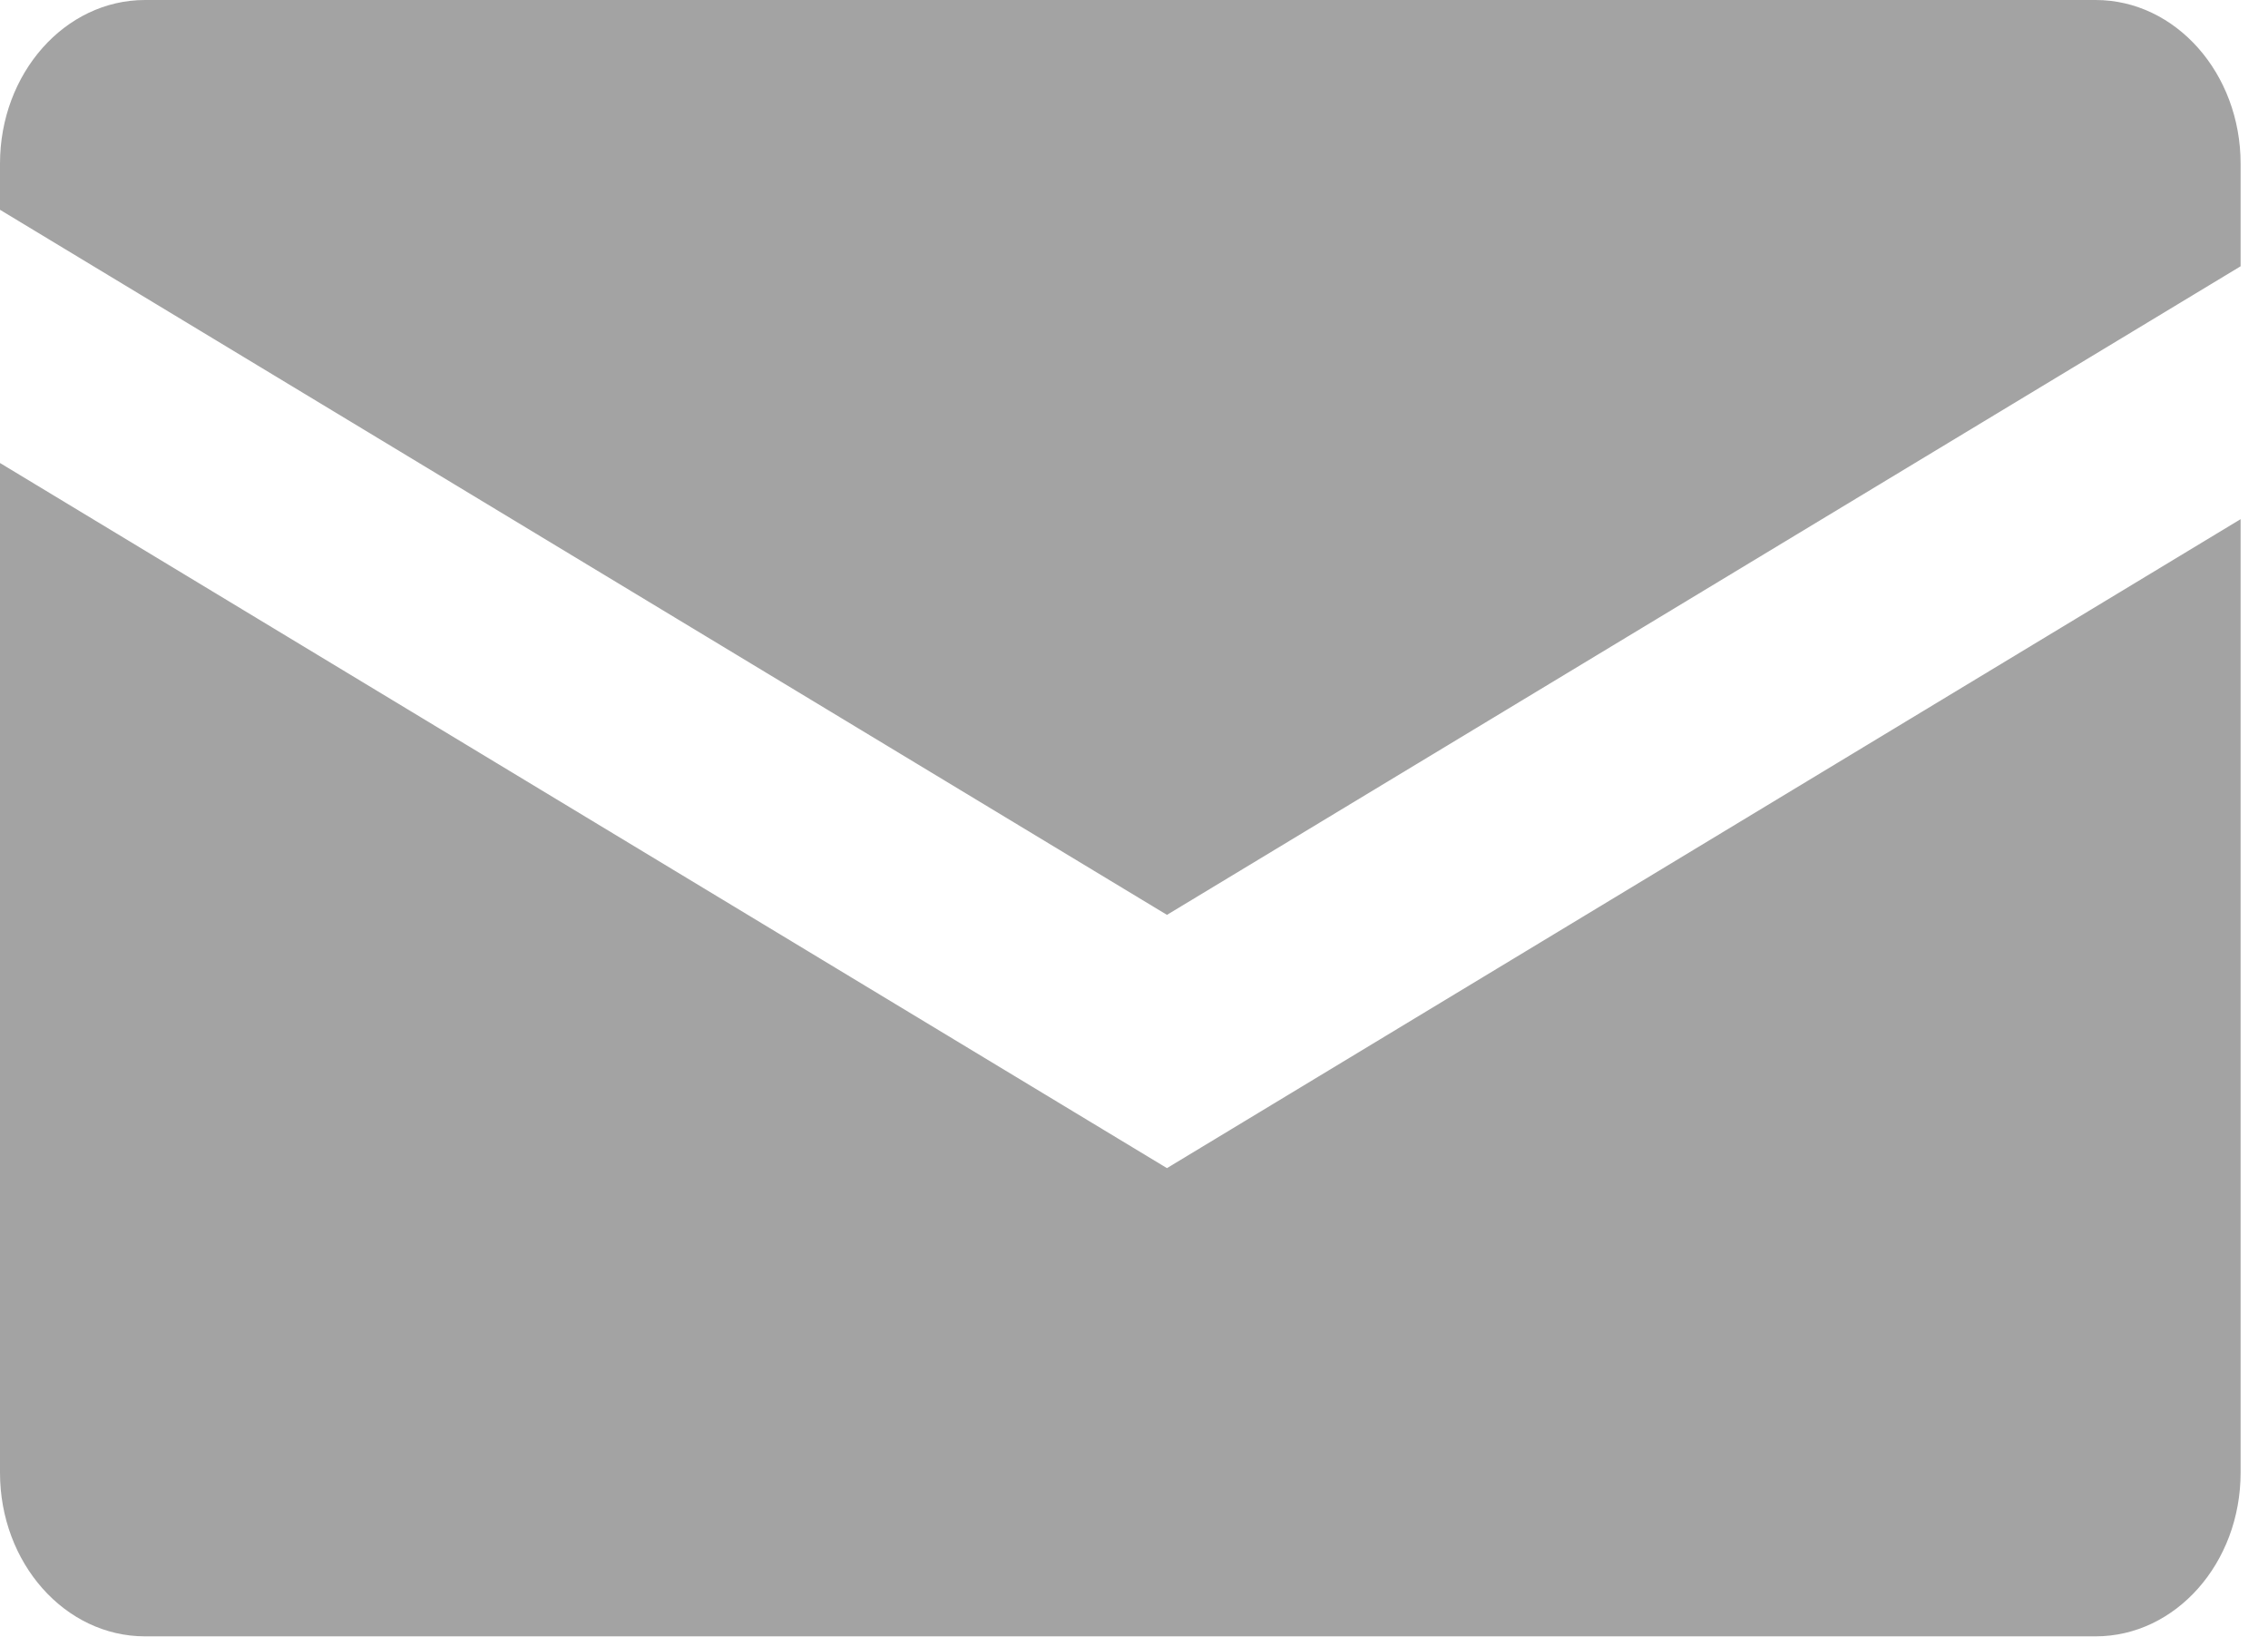
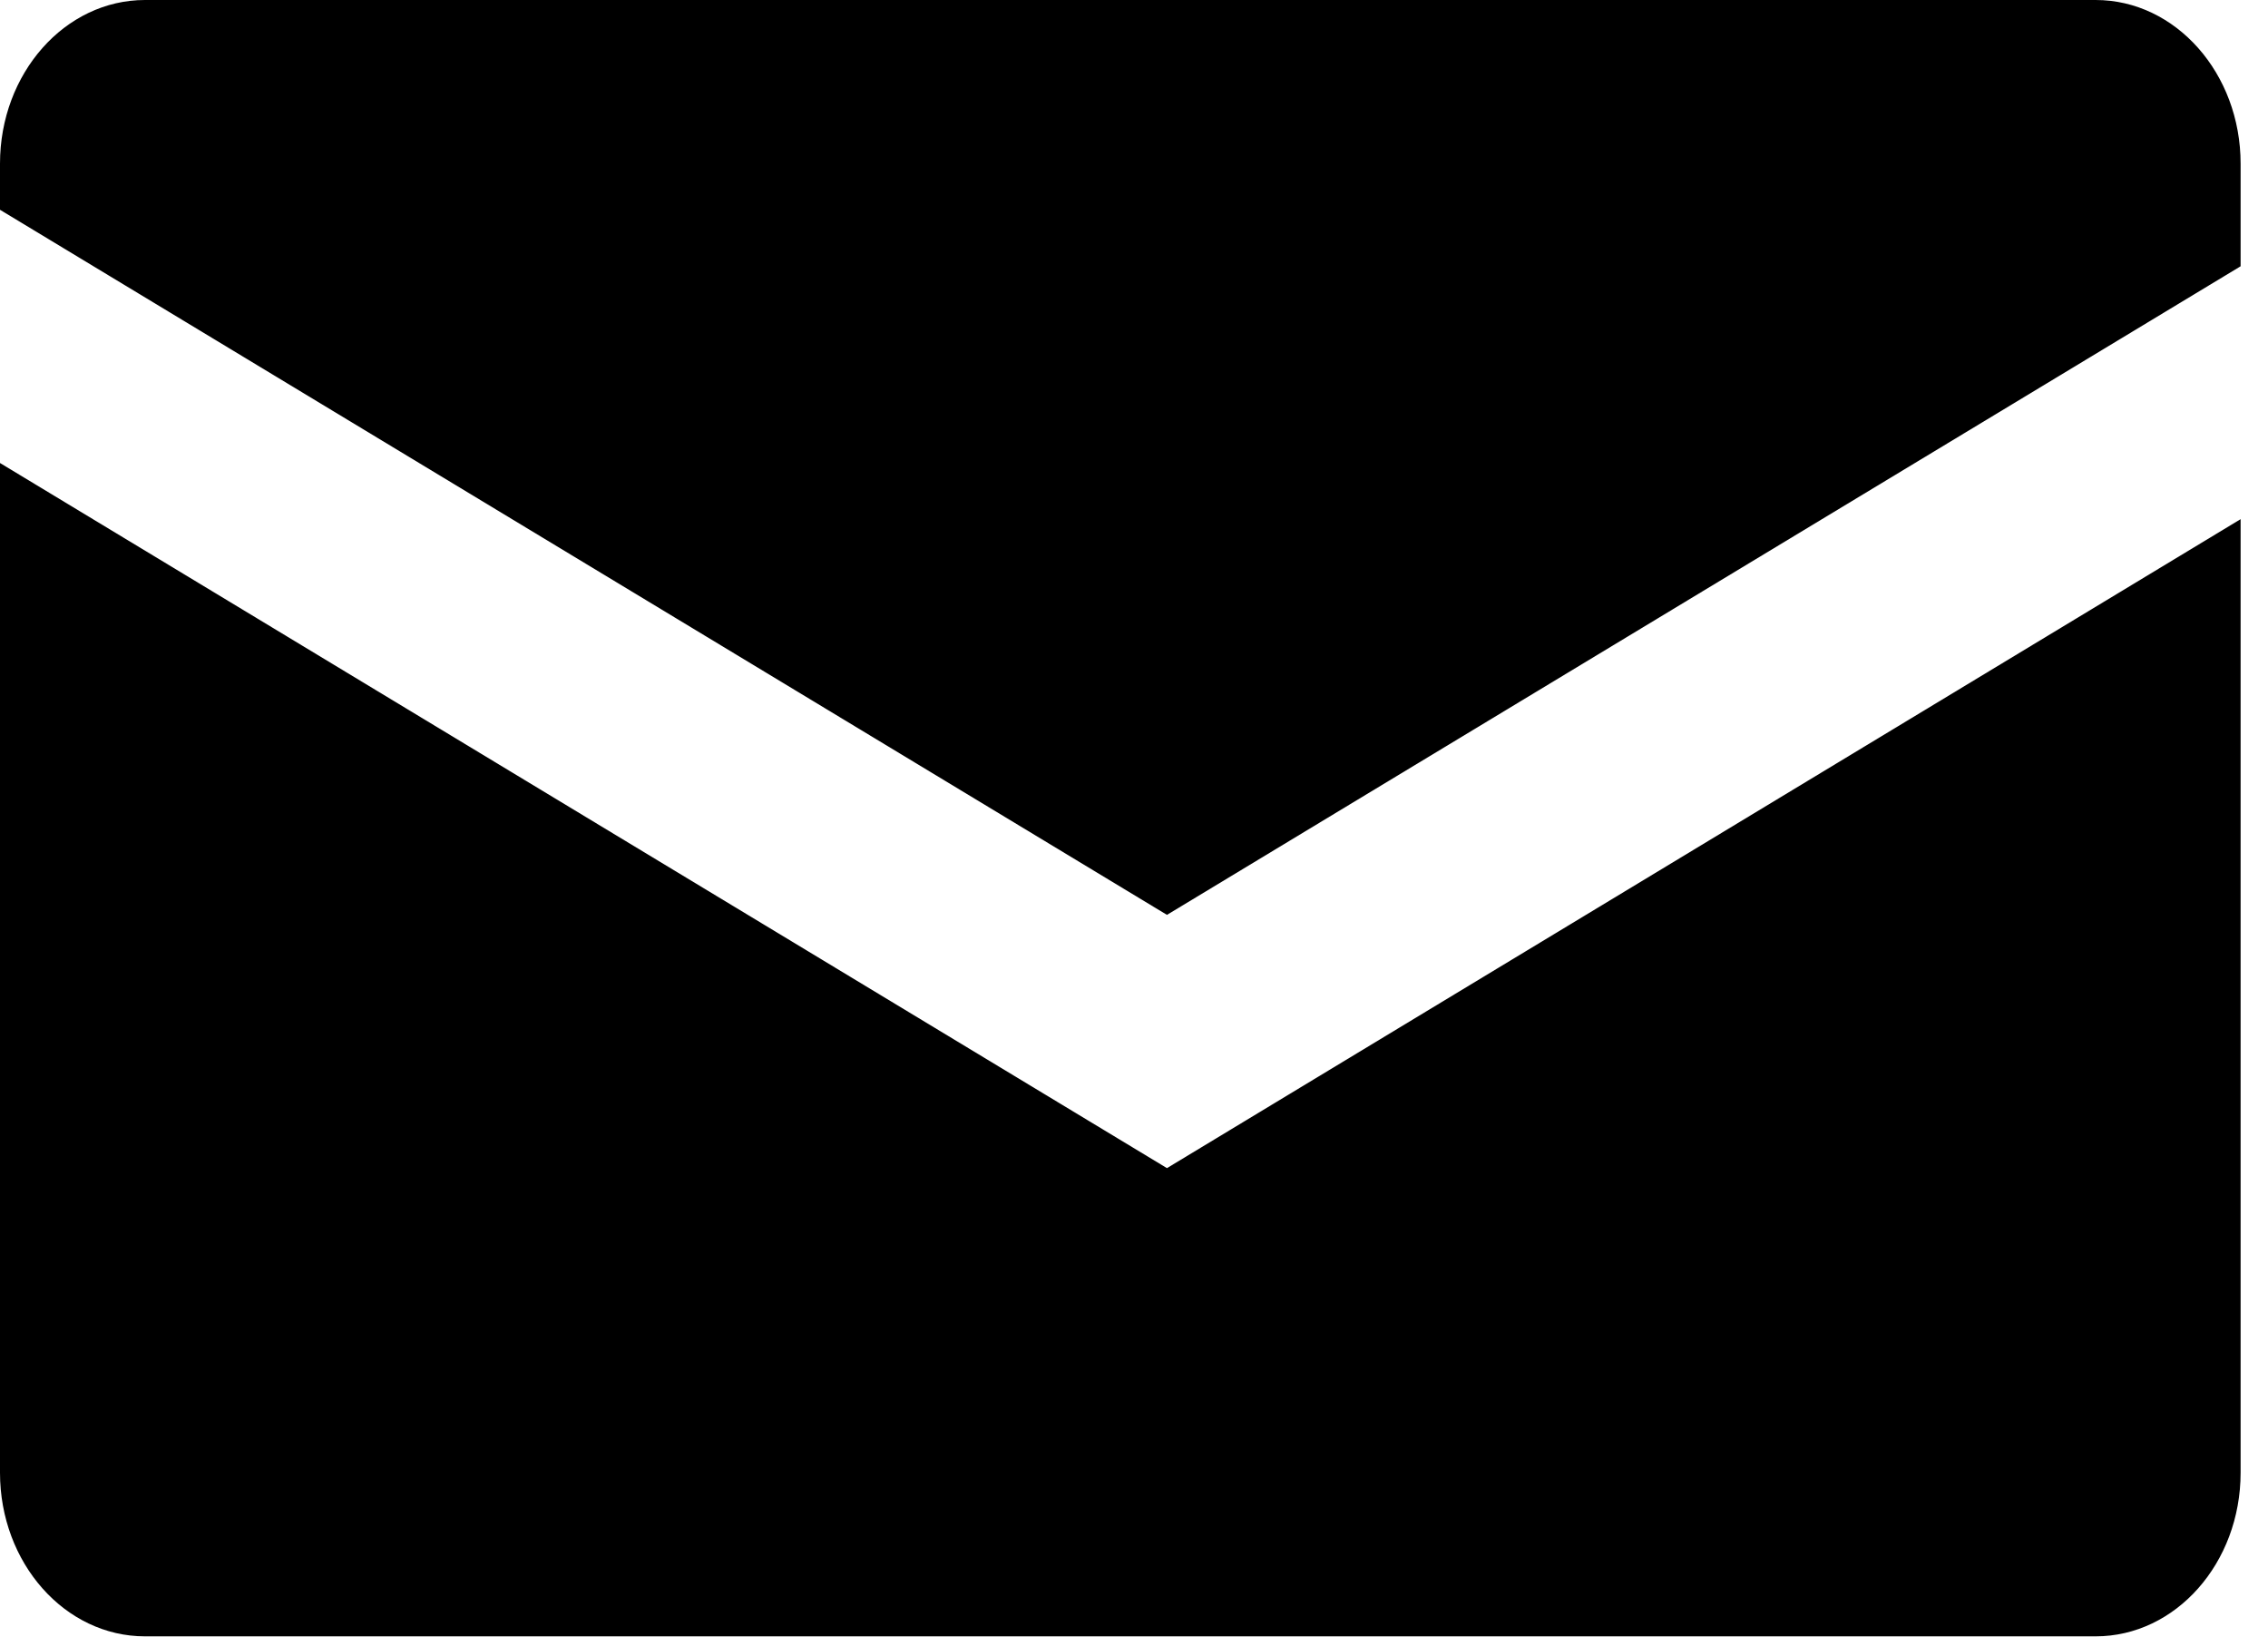
- <svg xmlns="http://www.w3.org/2000/svg" width="100%" height="100%" viewBox="0 0 61 44" version="1.1" xml:space="preserve" style="fill-rule:evenodd;clip-rule:evenodd;stroke-linejoin:round;stroke-miterlimit:1.414;">
+ <svg xmlns="http://www.w3.org/2000/svg" id="sidebar-pm-icon" class="icon-off" width="100%" height="100%" viewBox="0 0 61 44" version="1.1" xml:space="preserve" style="fill-rule:evenodd;clip-rule:evenodd;stroke-linejoin:round;stroke-miterlimit:1.414;">
  <g transform="matrix(1,0,0,1,-285.737,-994)">
    <g transform="matrix(0.32,0,0,0.32,0,0)">
      <g transform="matrix(2.76945,0,0,3.125,123.021,0)">
-         <path d="M313.416,1025.41L346,1007.96L346,1033.6C346,1036.03 344.029,1038 341.6,1038L282.4,1038C279.972,1038 278,1036.03 278,1033.6L278,1006.45L313.416,1025.41ZM341.6,994C344.029,994 346,995.972 346,998.4L346,1001.16L313.416,1018.6L278,999.641L278,998.4C278,995.972 279.971,994 282.4,994L341.6,994Z" style="fill:rgb(163,163,163);" />
+         <path d="M313.416,1025.41L346,1007.96L346,1033.6C346,1036.03 344.029,1038 341.6,1038L282.4,1038C279.972,1038 278,1036.03 278,1033.6L278,1006.45L313.416,1025.41ZM341.6,994C344.029,994 346,995.972 346,998.4L346,1001.16L313.416,1018.6L278,999.641L278,998.4C278,995.972 279.971,994 282.4,994L341.6,994Z" />
      </g>
    </g>
  </g>
</svg>
